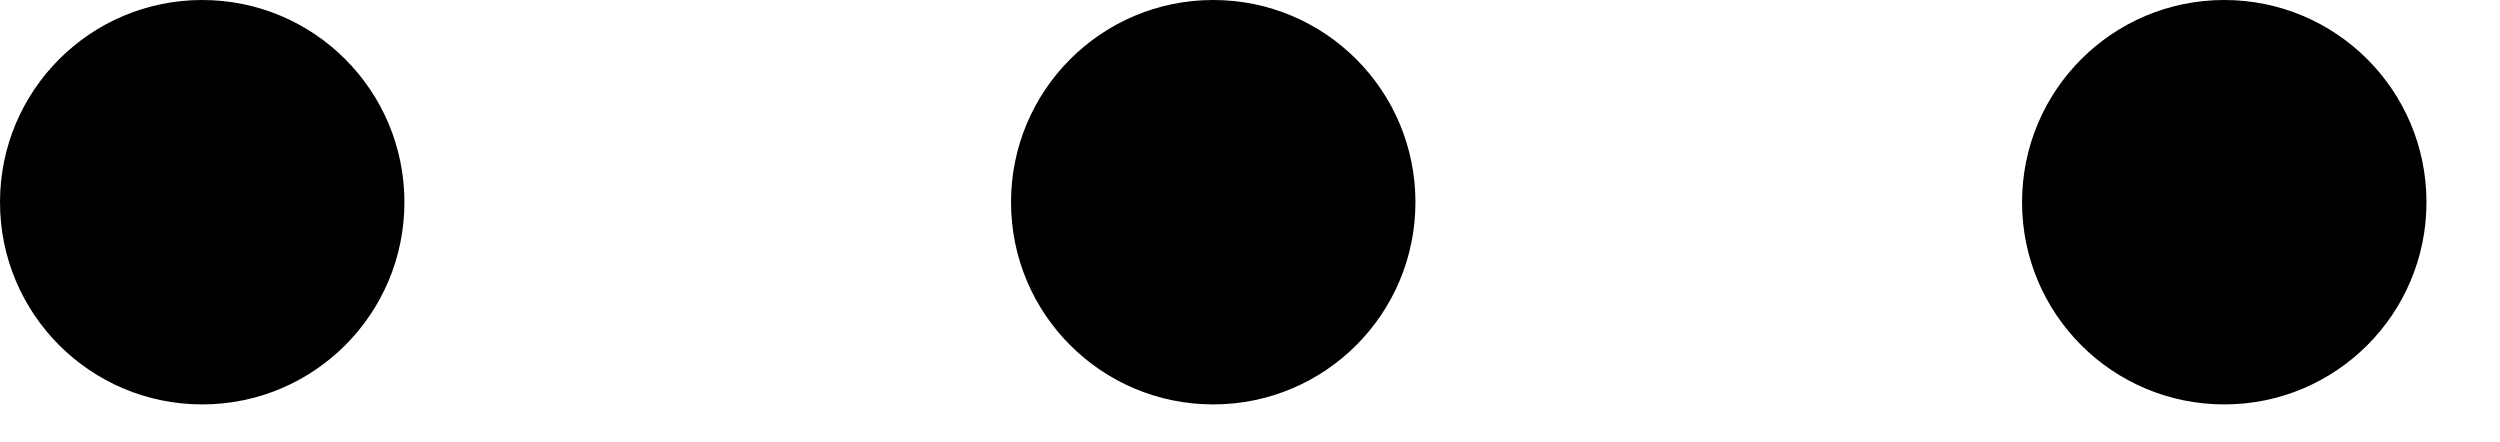
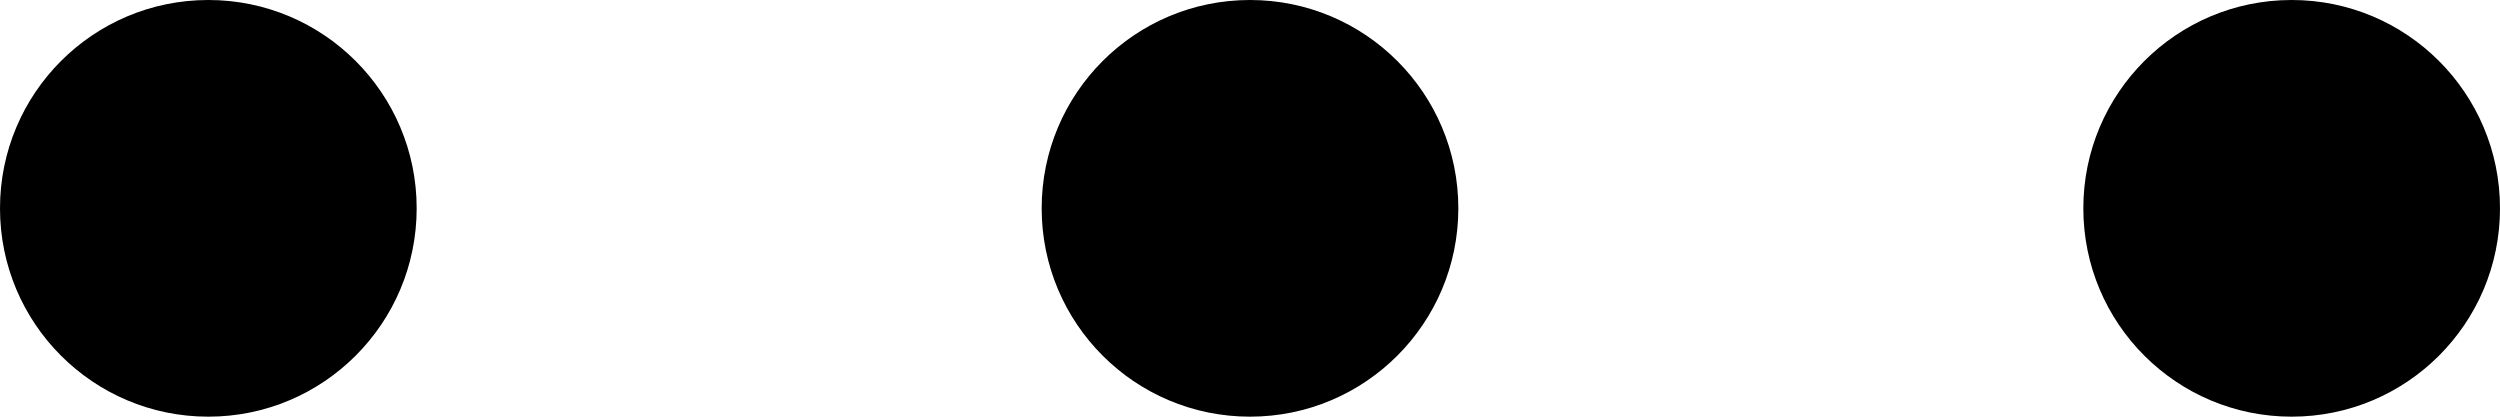
- <svg xmlns="http://www.w3.org/2000/svg" width="17px" height="3px" viewBox="0 0 17 3" version="1.1">
-   <g id="UI-Elements" stroke="none" stroke-width="1" fill="none" fill-rule="evenodd">
-     <g id="[UI]-Icons" transform="translate(-280, -638)">
-       <g id="ellipsis-h-solid" transform="translate(277, 628)">
-         <path d="M4.375,10 C3.615,10 3,10.615 3,11.375 C3,12.135 3.615,12.75 4.375,12.75 C5.135,12.75 5.75,12.135 5.75,11.375 C5.75,10.615 5.135,10 4.375,10 Z M11.25,10 C10.49,10 9.875,10.615 9.875,11.375 C9.875,12.135 10.49,12.75 11.25,12.75 C12.01,12.75 12.625,12.135 12.625,11.375 C12.625,10.615 12.01,10 11.25,10 Z M18.125,10 C17.365,10 16.75,10.615 16.75,11.375 C16.75,12.135 17.365,12.75 18.125,12.75 C18.885,12.75 19.5,12.135 19.5,11.375 C19.5,10.615 18.885,10 18.125,10 Z" id="Shape" fill="#000000" fill-rule="nonzero" />
-         <polygon id="Path" points="0 0 22 0 22 22 0 22" />
-       </g>
-     </g>
-   </g>
+ <svg xmlns="http://www.w3.org/2000/svg" width="24" height="4" viewBox="0 0 24 4">
+   <path d="M2,0 C0.895,0 0,0.895 0,2 C0,3.105 0.895,4 2,4 C3.105,4 4,3.105 4,2 C4,0.895 3.105,0 2,0 Z M12,0 C10.895,0 10,0.895 10,2 C10,3.105 10.895,4 12,4 C13.105,4 14,3.105 14,2 C14,0.895 13.105,0 12,0 Z M22,0 C20.895,0 20,0.895 20,2 C20,3.105 20.895,4 22,4 C23.105,4 24,3.105 24,2 C24,0.895 23.105,0 22,0 Z" />
</svg>
